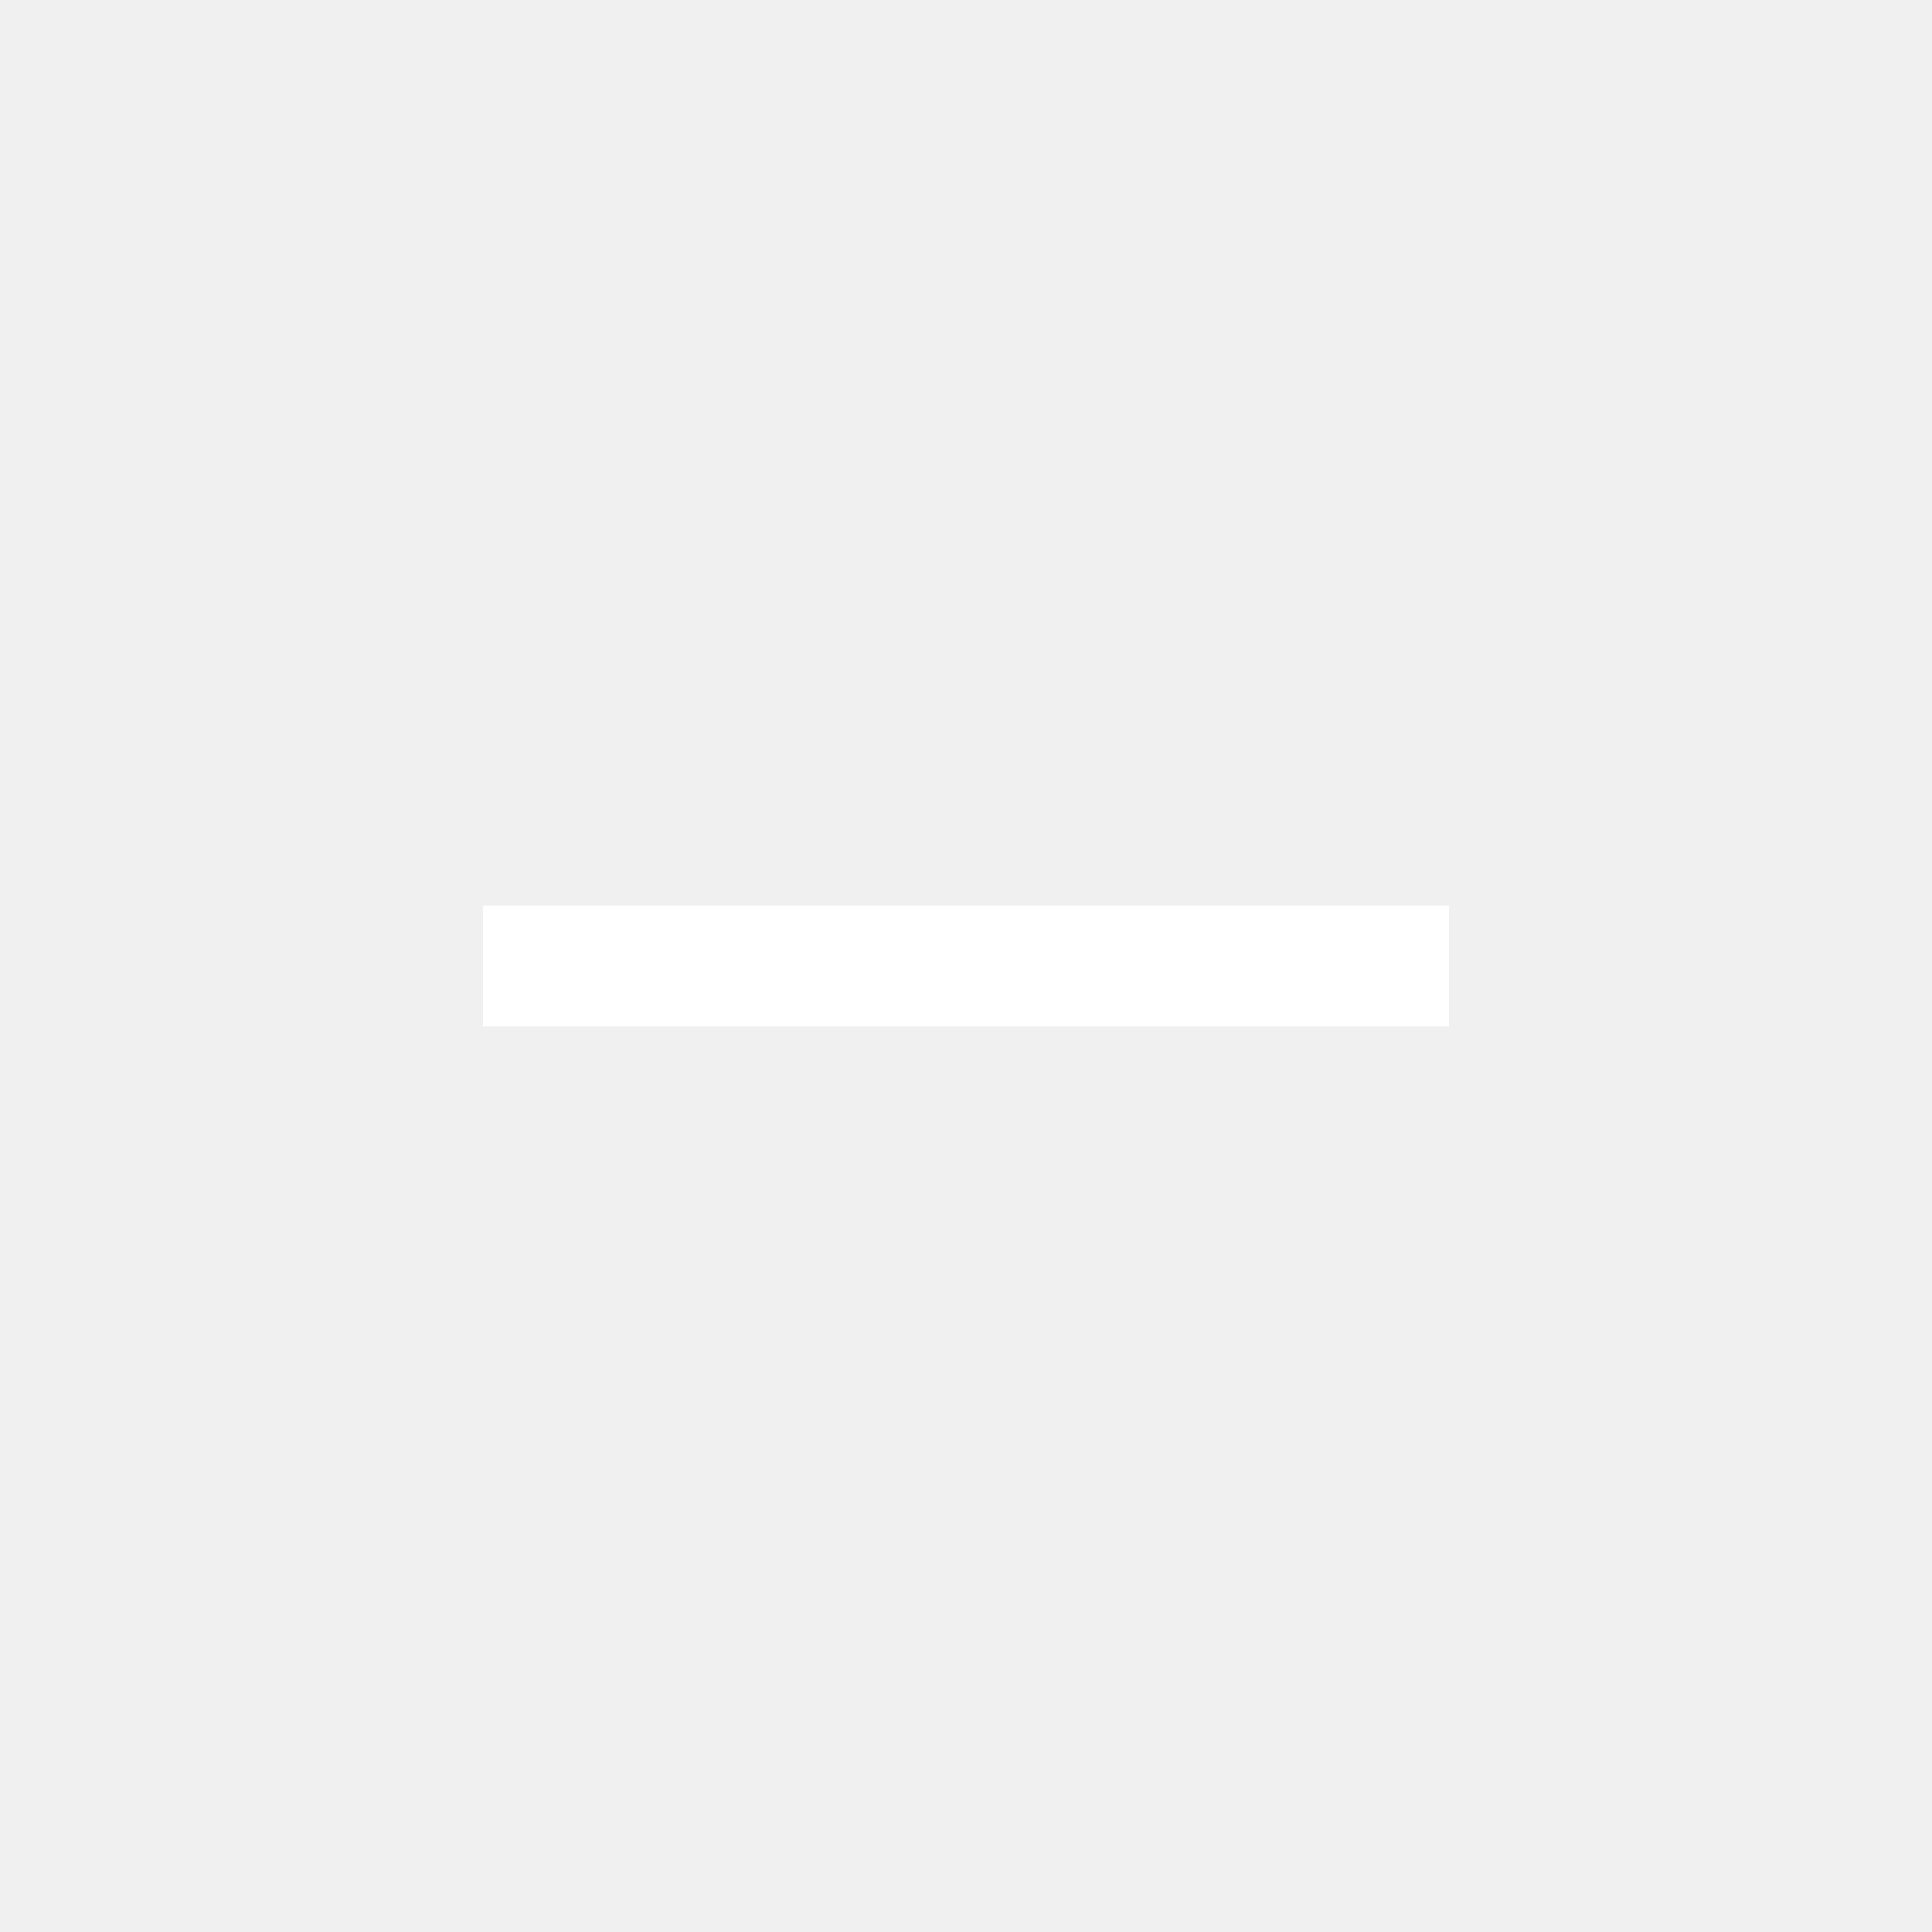
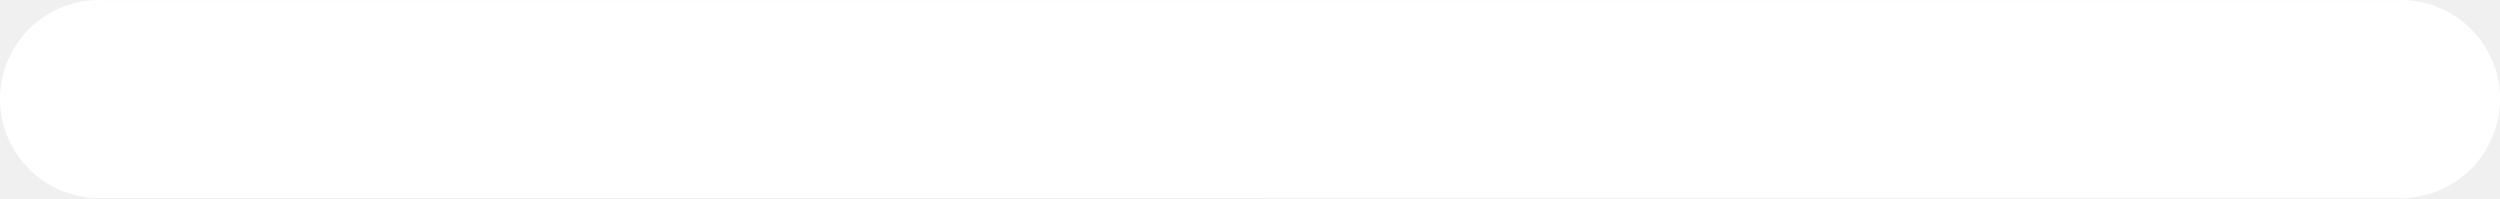
- <svg xmlns="http://www.w3.org/2000/svg" width="256px" height="256px" viewBox="0 0 24 24" fill="none">
-   <g id="SVGRepo_bgCarrier" stroke-width="0" />
-   <g id="SVGRepo_tracerCarrier" stroke-linecap="round" stroke-linejoin="round" />
-   <g id="SVGRepo_iconCarrier">
-     <path fill-rule="evenodd" clip-rule="evenodd" d="M6 11.25L18 11.25L18 12.75L6 12.75L6 11.25Z" fill="#ffffff" />
+ <svg xmlns="http://www.w3.org/2000/svg" version="1.1" id="Layer_1" x="0px" y="0px" width="122.881px" height="9.737px" viewBox="0 0 122.881 9.737" enable-background="new 0 0 122.881 9.737" xml:space="preserve">
+   <g>
+     <path d="M117.922,0.006C117.951,0.002,117.982,0,118.012,0c0.656,0,1.285,0.132,1.861,0.371c0.014,0.005,0.025,0.011,0.037,0.017 c0.584,0.248,1.107,0.603,1.543,1.039c0.881,0.88,1.428,2.098,1.428,3.441c0,0.654-0.133,1.283-0.371,1.859 c-0.248,0.6-0.609,1.137-1.057,1.583c-0.445,0.445-0.98,0.806-1.58,1.055v0.001c-0.576,0.238-1.205,0.37-1.861,0.37 c-0.029,0-0.061-0.002-0.09-0.006c-37.654,0-75.309,0.001-112.964,0.001c-0.029,0.004-0.059,0.006-0.09,0.006 c-0.654,0-1.283-0.132-1.859-0.371c-0.6-0.248-1.137-0.609-1.583-1.056C0.981,7.865,0.621,7.33,0.372,6.73H0.371 C0.132,6.154,0,5.525,0,4.869C0,4.215,0.132,3.586,0.371,3.01c0.249-0.6,0.61-1.137,1.056-1.583 c0.881-0.881,2.098-1.426,3.442-1.426c0.031,0,0.061,0.002,0.09,0.006C42.613,0.006,80.268,0.006,117.922,0.006L117.922,0.006z" fill="#ffffff" />
  </g>
</svg>
